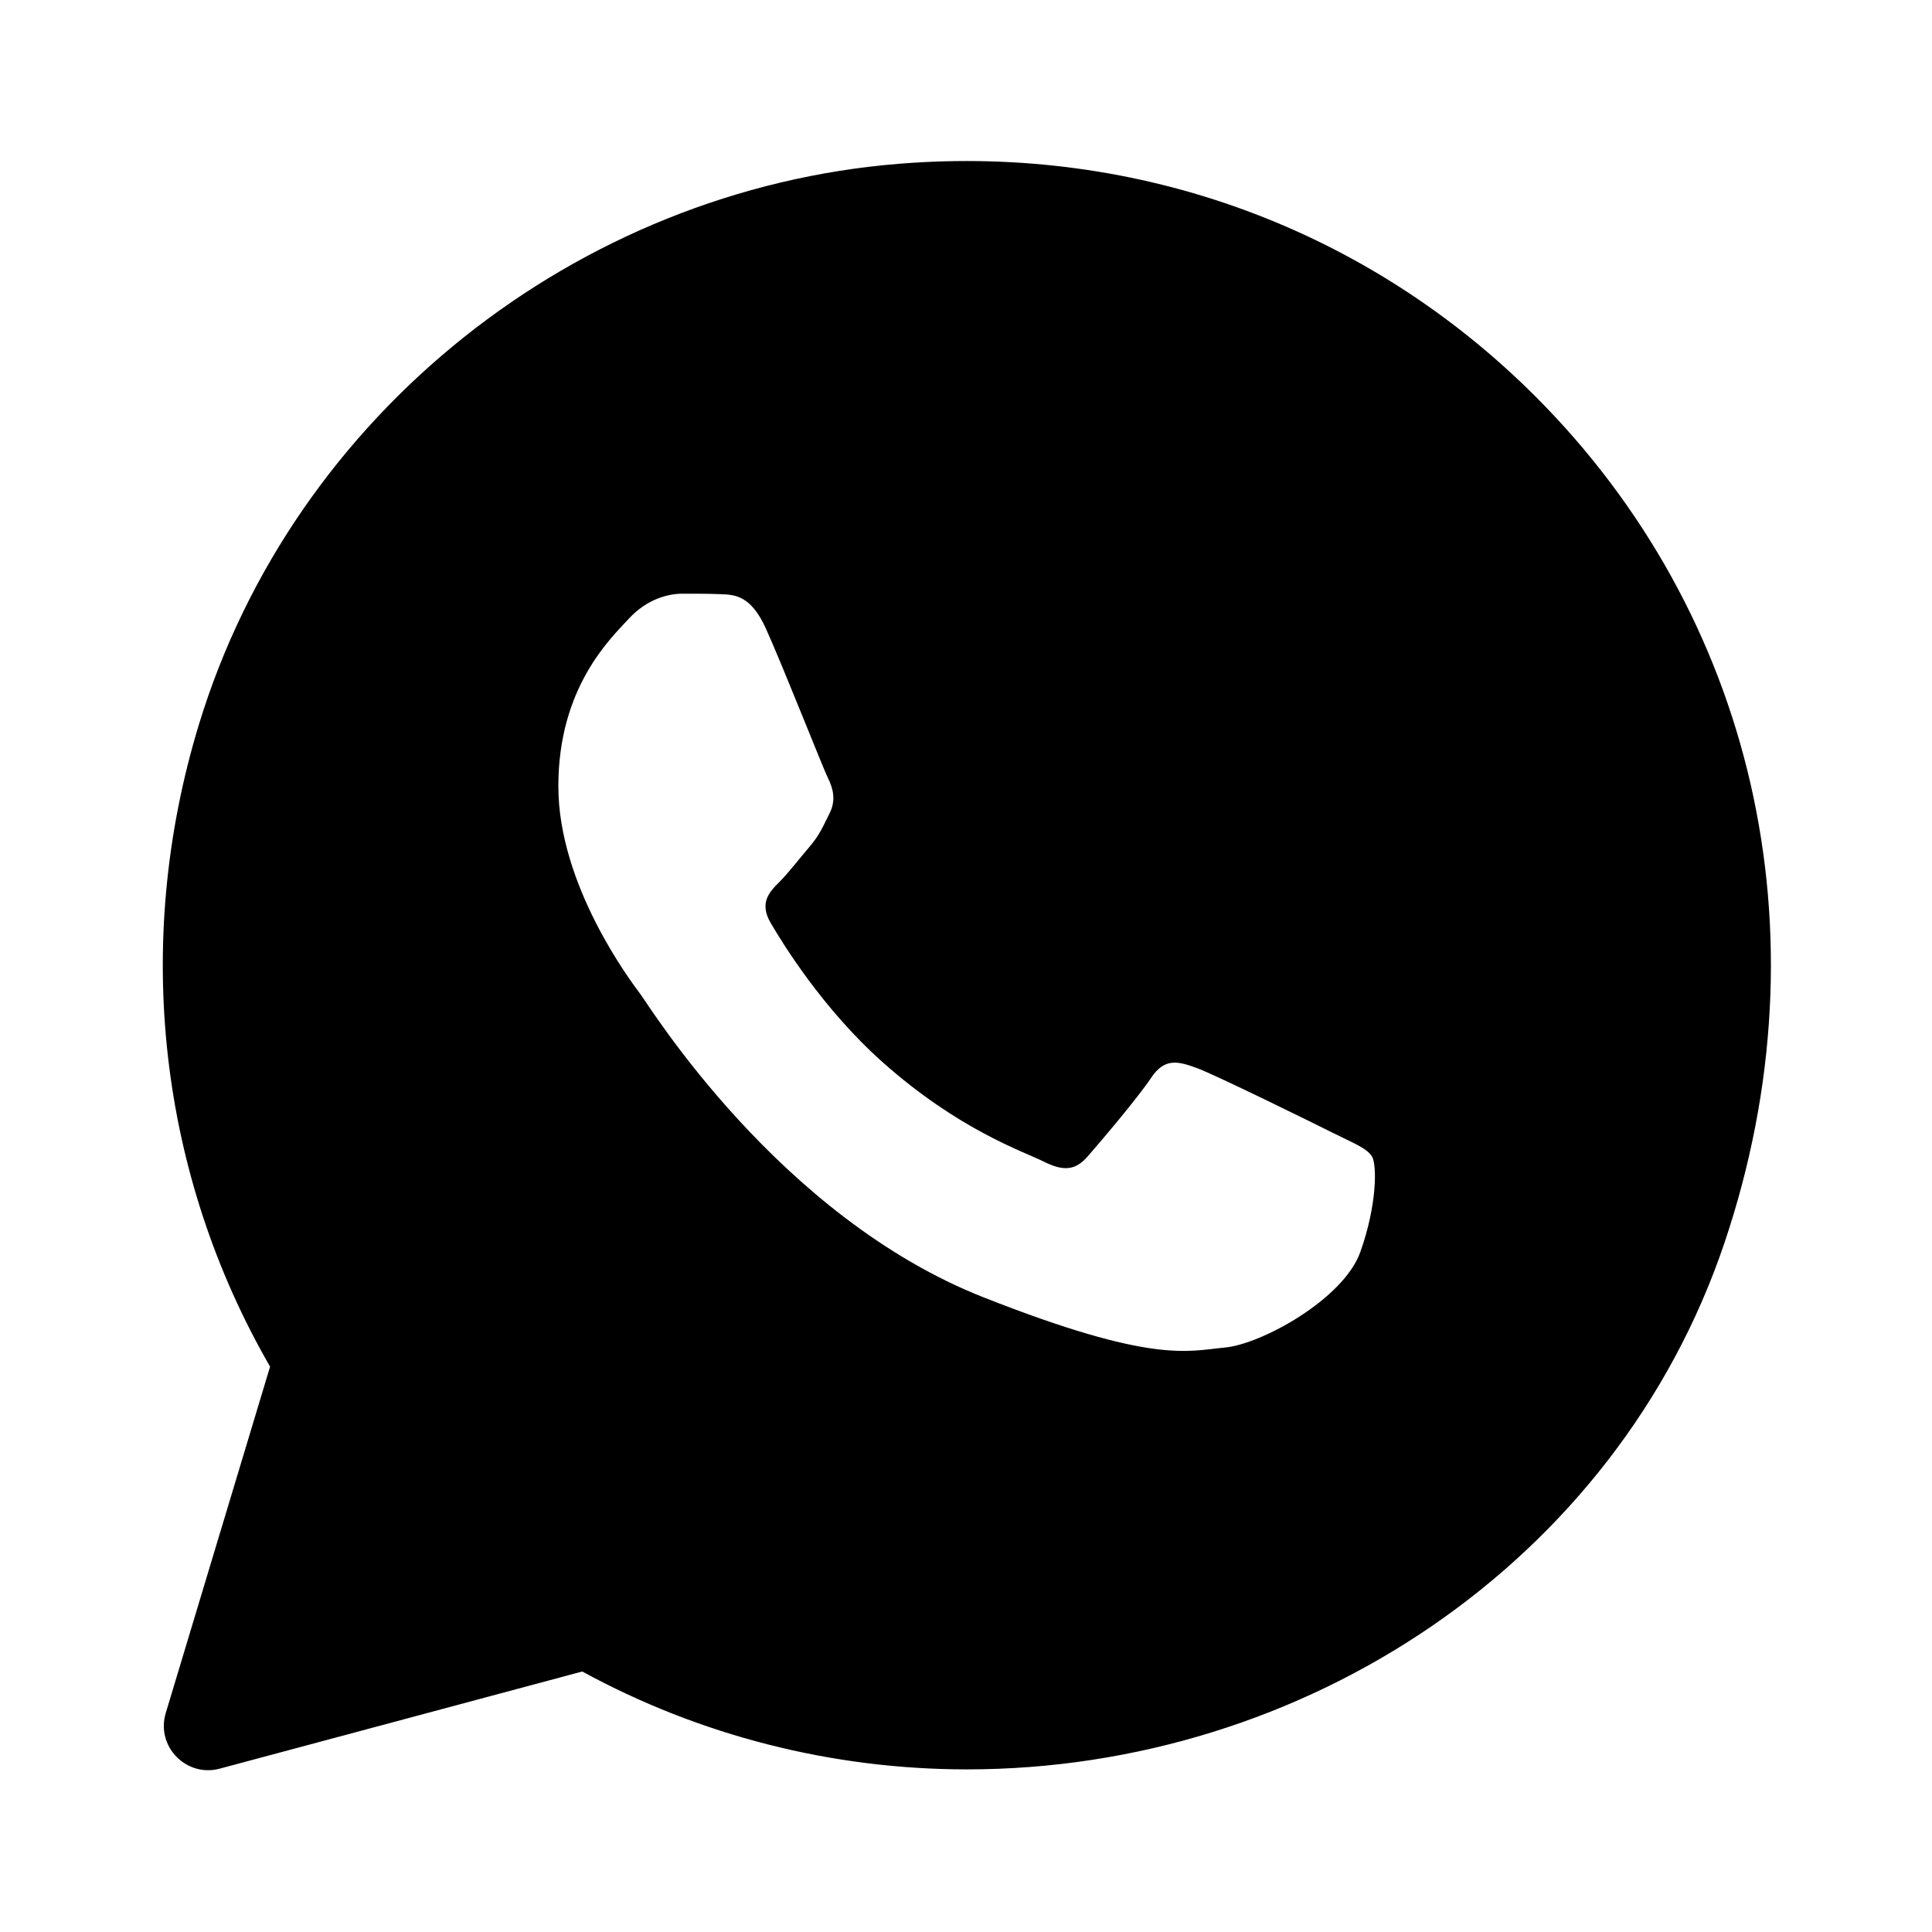
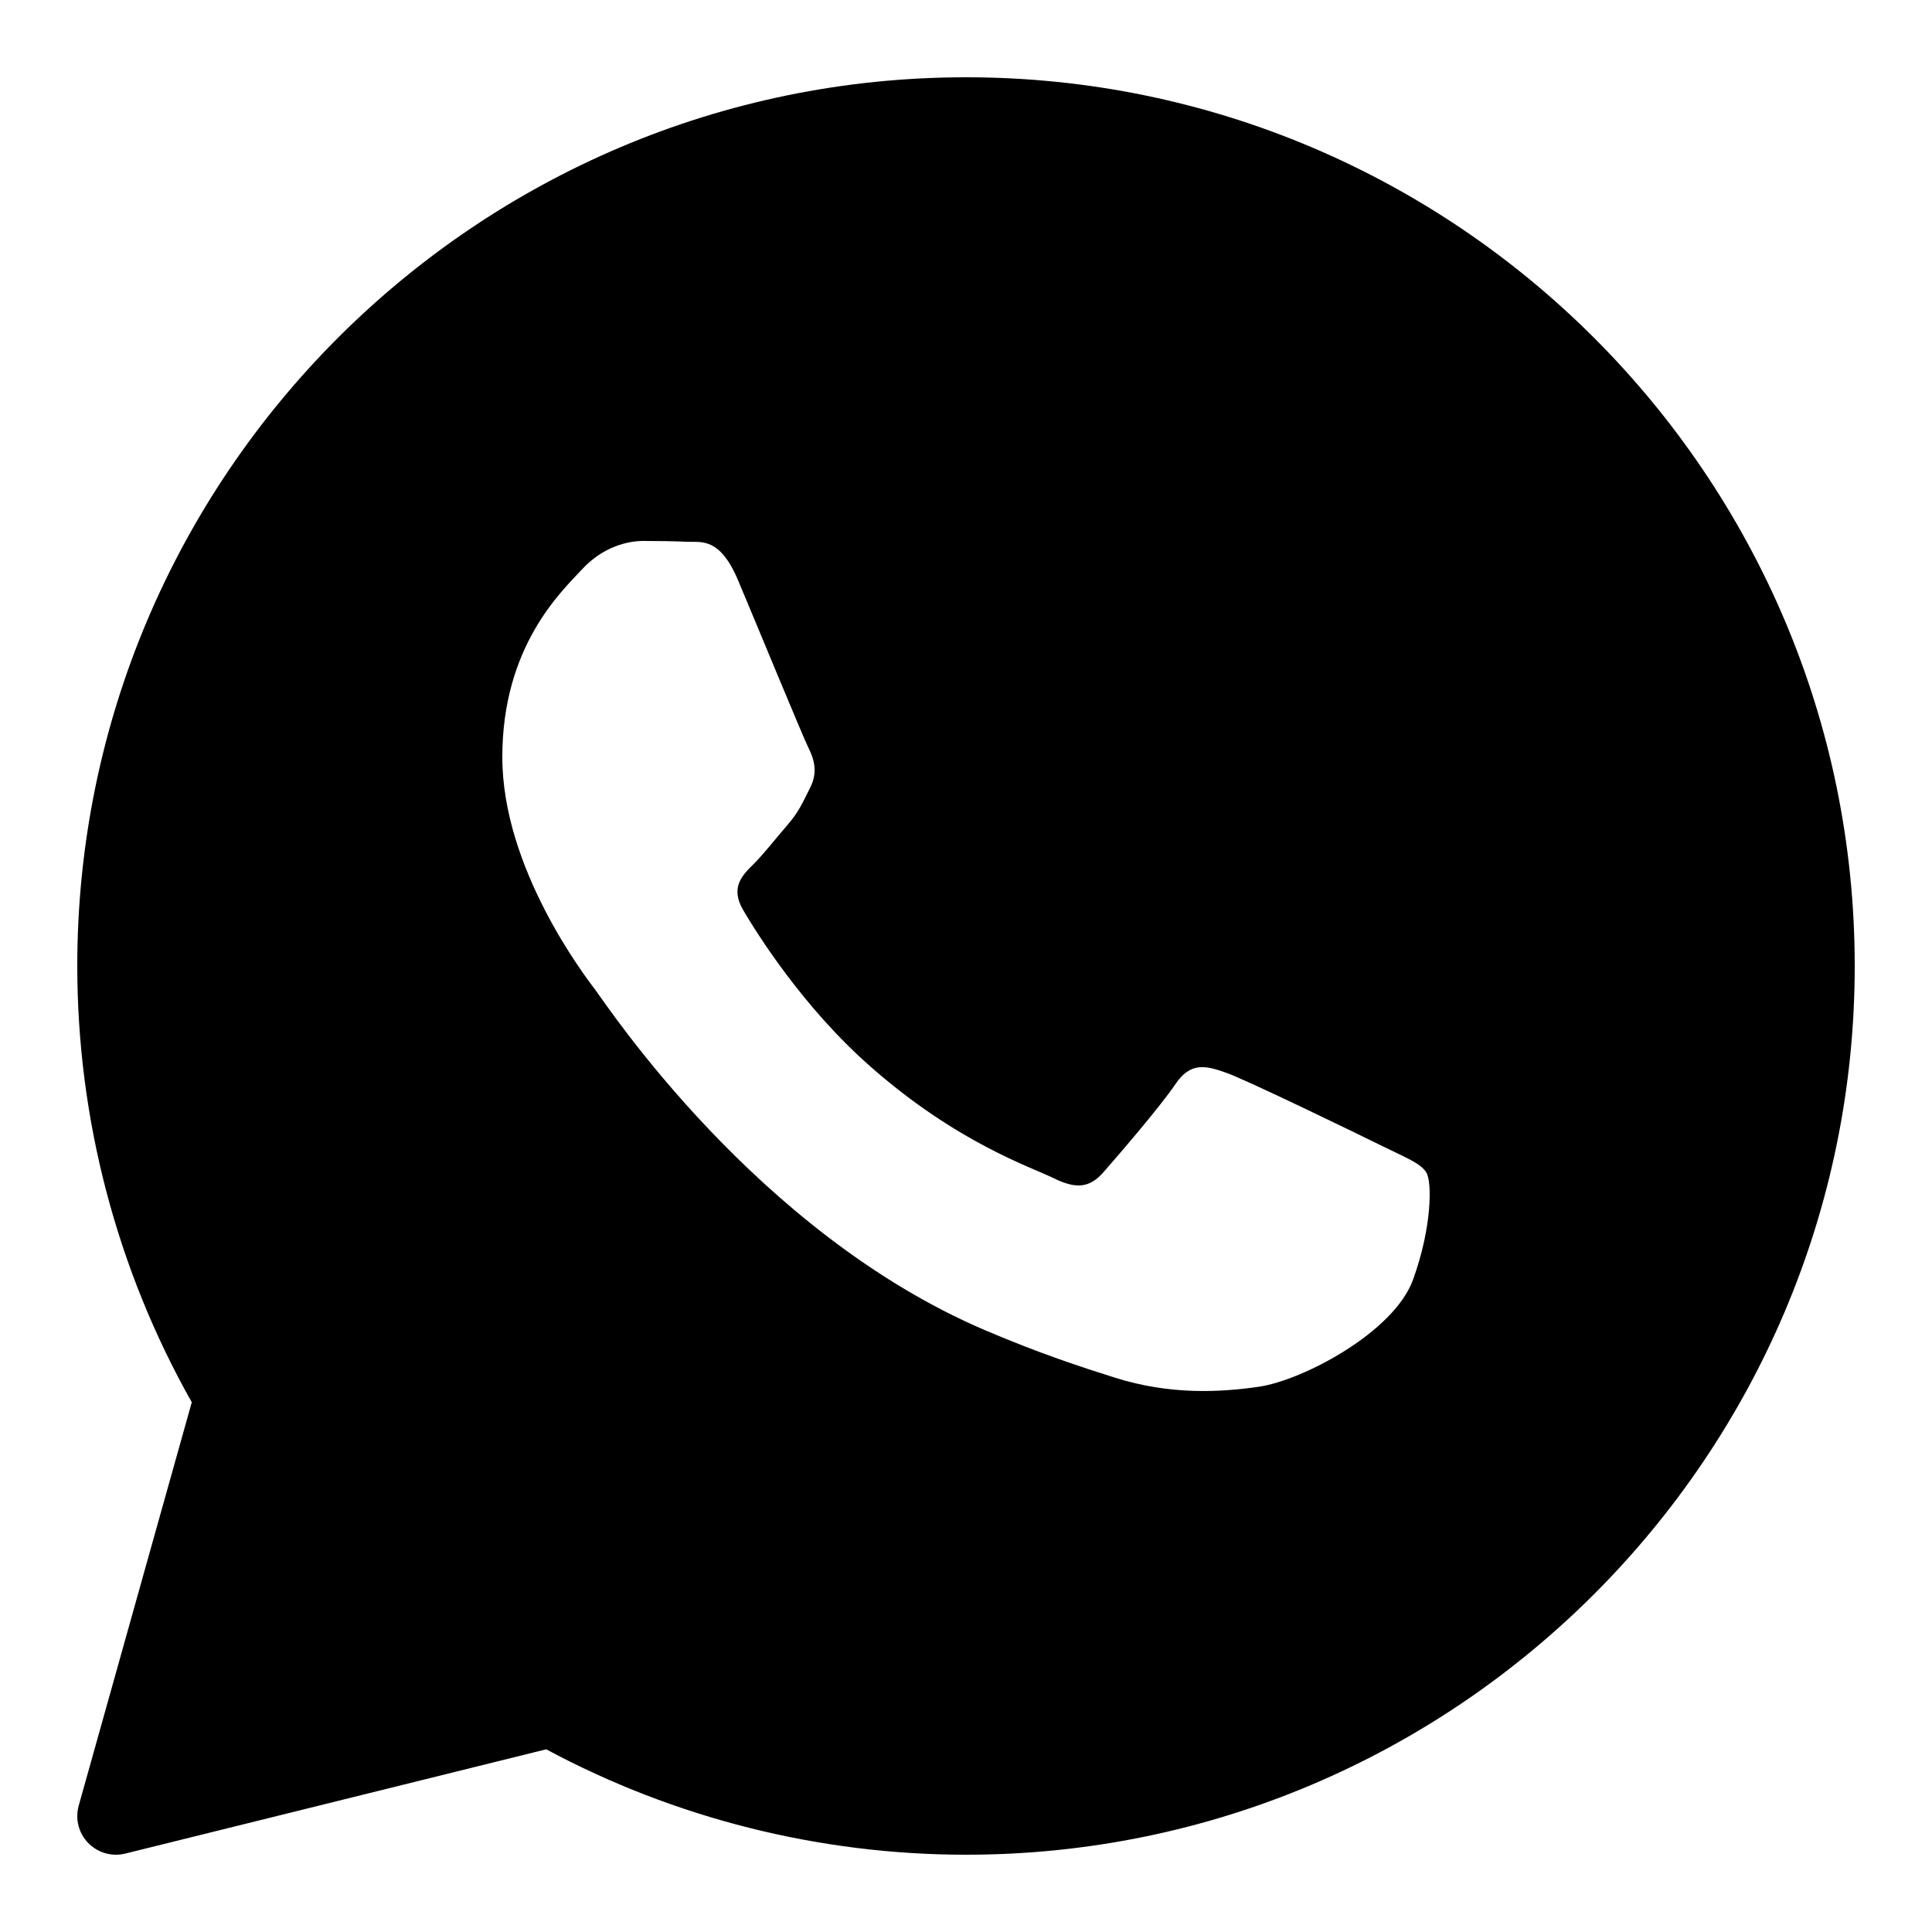
- <svg xmlns="http://www.w3.org/2000/svg" viewBox="0 0 24 24" width="24px" height="24px">
-   <path d="M19.077,4.928c-2.082-2.083-4.922-3.134-7.904-2.894C7.164,2.356,3.65,5.144,2.474,8.99 c-0.84,2.748-0.487,5.617,0.881,7.987L2.059,21.28c-0.124,0.413,0.253,0.802,0.67,0.691l4.504-1.207 c1.459,0.796,3.101,1.215,4.773,1.216h0.004c4.195,0,8.071-2.566,9.412-6.541C22.728,11.563,21.762,7.616,19.077,4.928z M16.898,15.554c-0.208,0.583-1.227,1.145-1.685,1.186c-0.458,0.042-0.887,0.207-2.995-0.624c-2.537-1-4.139-3.601-4.263-3.767 c-0.125-0.167-1.019-1.353-1.019-2.581S7.581,7.936,7.81,7.687c0.229-0.25,0.499-0.312,0.666-0.312c0.166,0,0.333,0,0.478,0.006 c0.178,0.007,0.375,0.016,0.562,0.431c0.222,0.494,0.707,1.728,0.769,1.853s0.104,0.271,0.021,0.437s-0.125,0.27-0.249,0.416 c-0.125,0.146-0.262,0.325-0.374,0.437c-0.125,0.124-0.255,0.26-0.11,0.509c0.146,0.25,0.646,1.067,1.388,1.728 c0.954,0.85,1.757,1.113,2.007,1.239c0.25,0.125,0.395,0.104,0.541-0.063c0.146-0.166,0.624-0.728,0.79-0.978 s0.333-0.208,0.562-0.125s1.456,0.687,1.705,0.812c0.25,0.125,0.416,0.187,0.478,0.291 C17.106,14.471,17.106,14.971,16.898,15.554z" />
+ <svg xmlns="http://www.w3.org/2000/svg" viewBox="0 0 50 50" width="50px" height="50px">
+   <path d="M25,2C12.318,2,2,12.318,2,25c0,3.96,1.023,7.854,2.963,11.29L2.037,46.73c-0.096,0.343-0.003,0.711,0.245,0.966 C2.473,47.893,2.733,48,3,48c0.08,0,0.161-0.01,0.24-0.029l10.896-2.699C17.463,47.058,21.21,48,25,48c12.682,0,23-10.318,23-23 S37.682,2,25,2z M36.57,33.116c-0.492,1.362-2.852,2.605-3.986,2.772c-1.018,0.149-2.306,0.213-3.72-0.231 c-0.857-0.27-1.957-0.628-3.366-1.229c-5.923-2.526-9.791-8.415-10.087-8.804C15.116,25.235,13,22.463,13,19.594 s1.525-4.28,2.067-4.864c0.542-0.584,1.181-0.73,1.575-0.73s0.787,0.005,1.132,0.021c0.363,0.018,0.85-0.137,1.329,1.001 c0.492,1.168,1.673,4.037,1.819,4.33c0.148,0.292,0.246,0.633,0.05,1.022c-0.196,0.389-0.294,0.632-0.59,0.973 s-0.62,0.76-0.886,1.022c-0.296,0.291-0.603,0.606-0.259,1.19c0.344,0.584,1.529,2.493,3.285,4.039 c2.255,1.986,4.158,2.602,4.748,2.894c0.59,0.292,0.935,0.243,1.279-0.146c0.344-0.39,1.476-1.703,1.869-2.286 s0.787-0.487,1.329-0.292c0.542,0.194,3.445,1.604,4.035,1.896c0.59,0.292,0.984,0.438,1.132,0.681 C37.062,30.587,37.062,31.755,36.57,33.116z" />
</svg>
